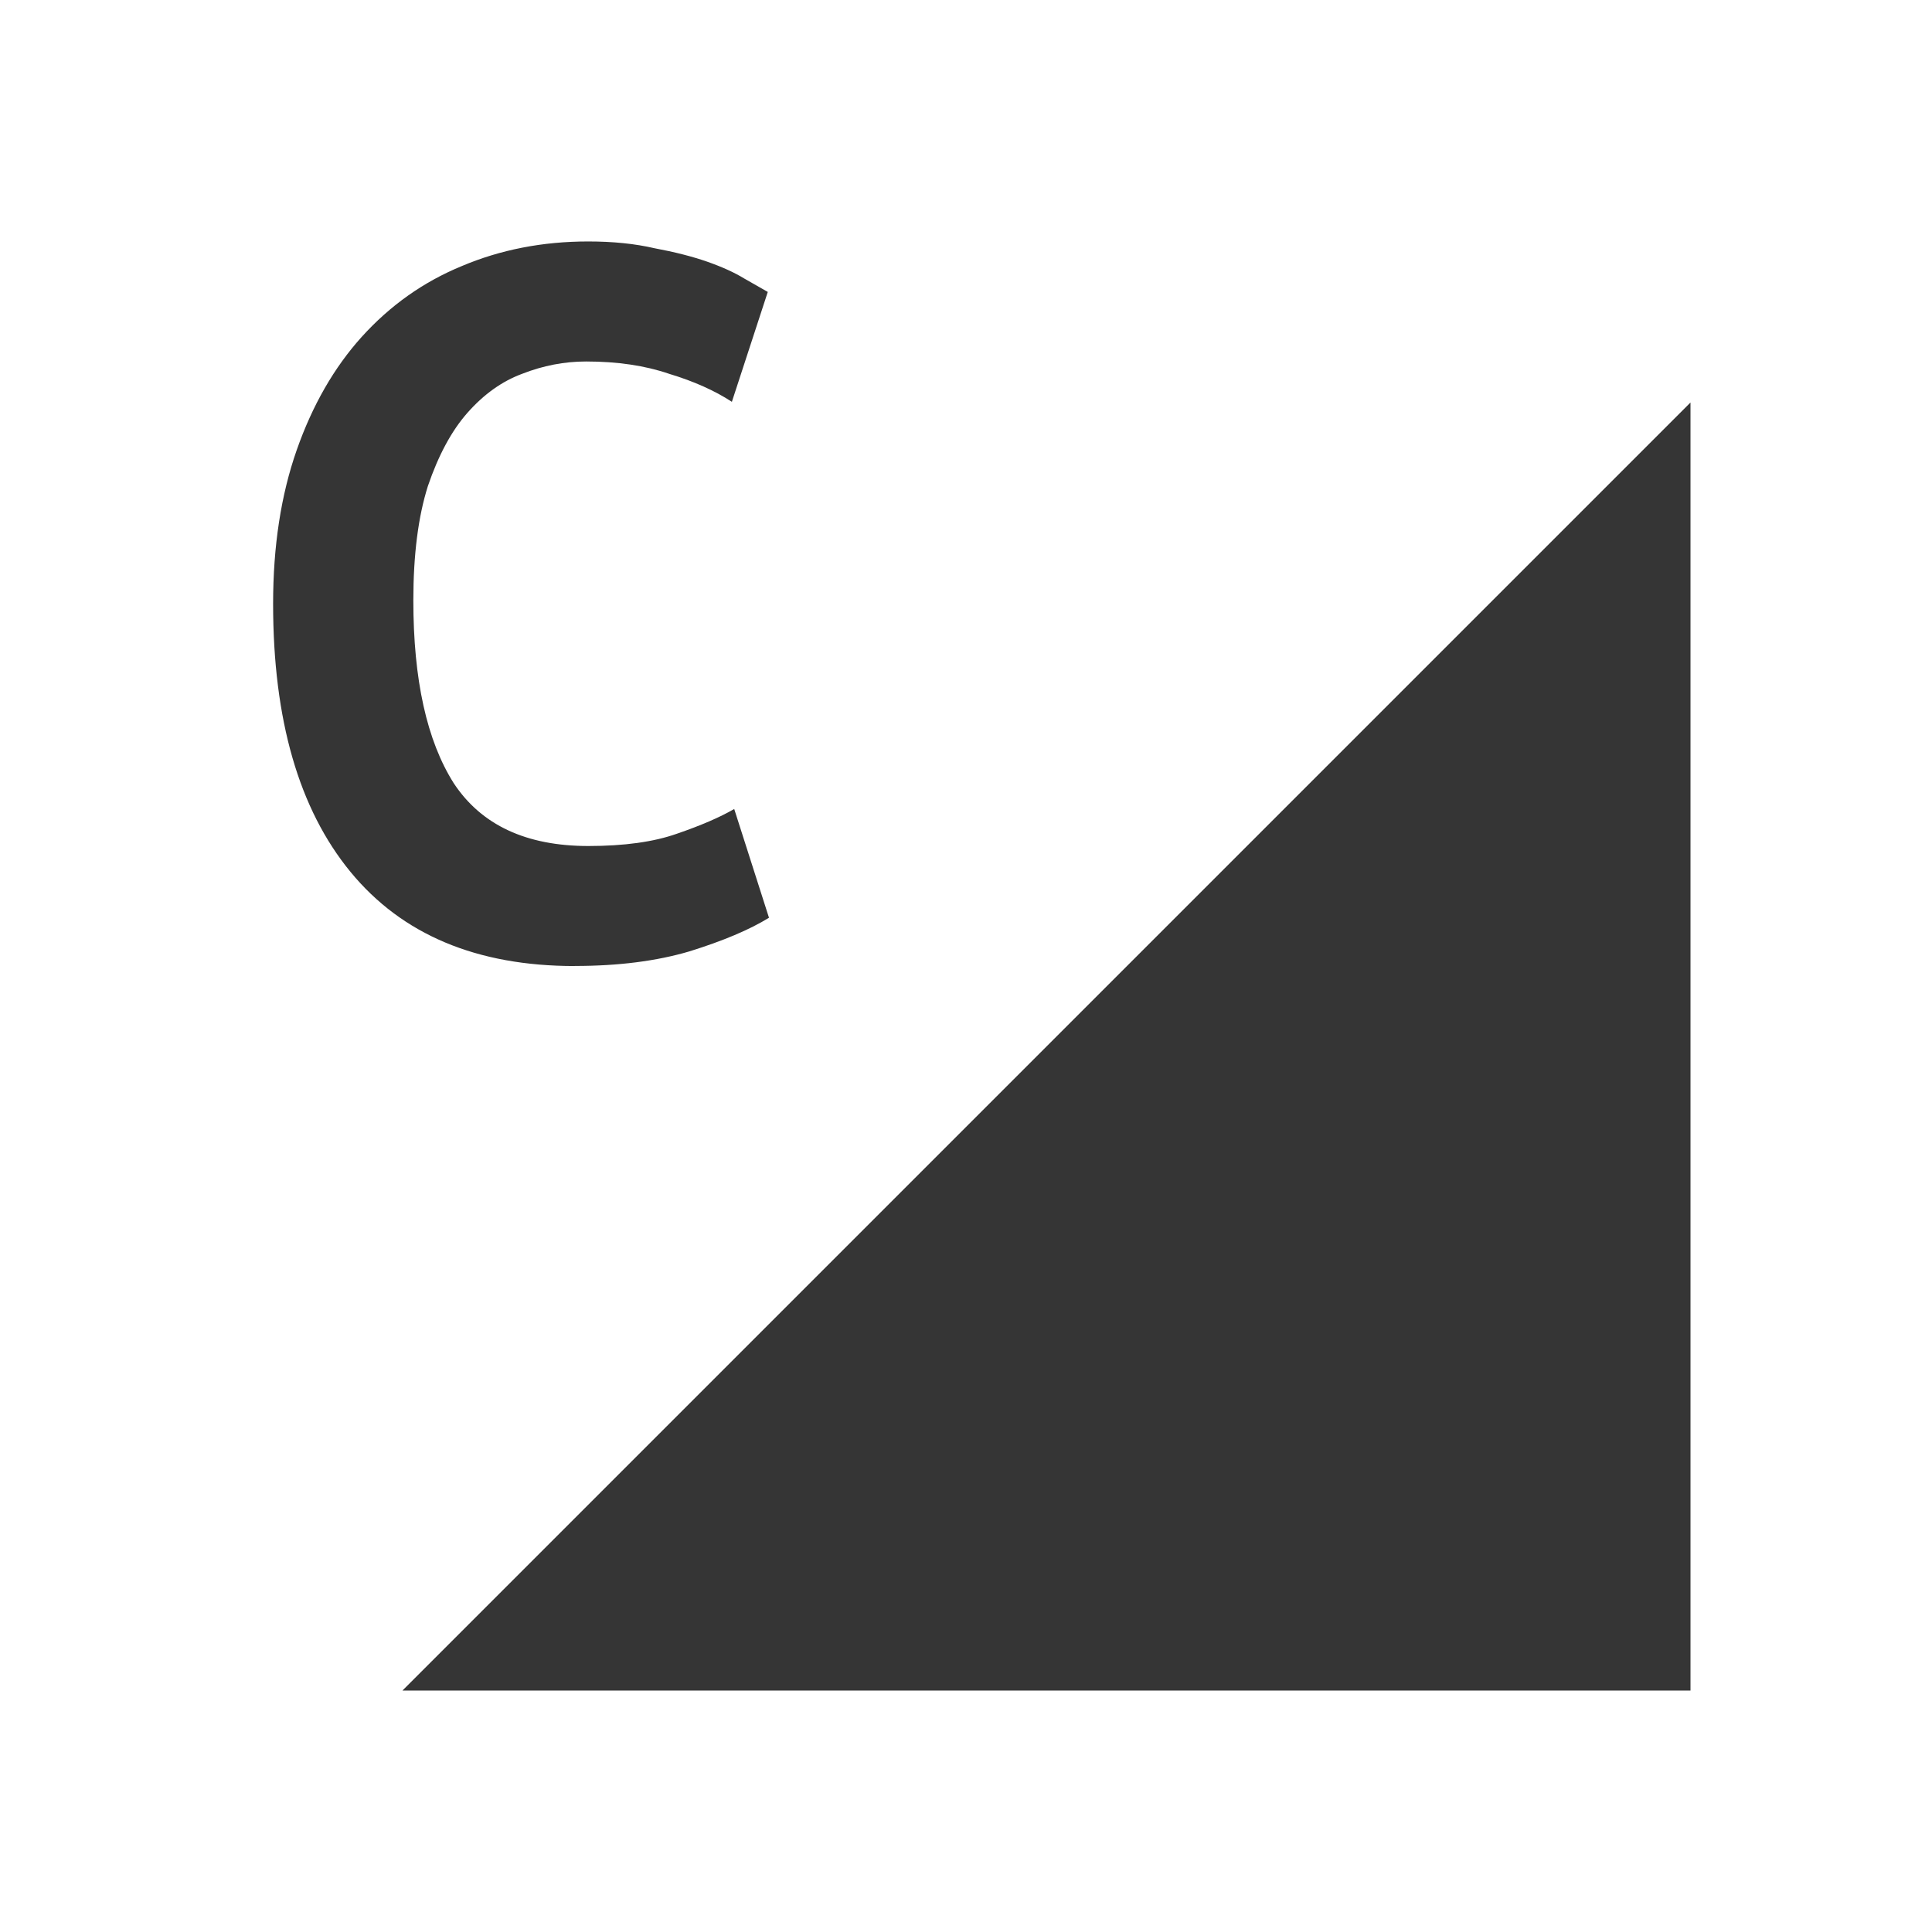
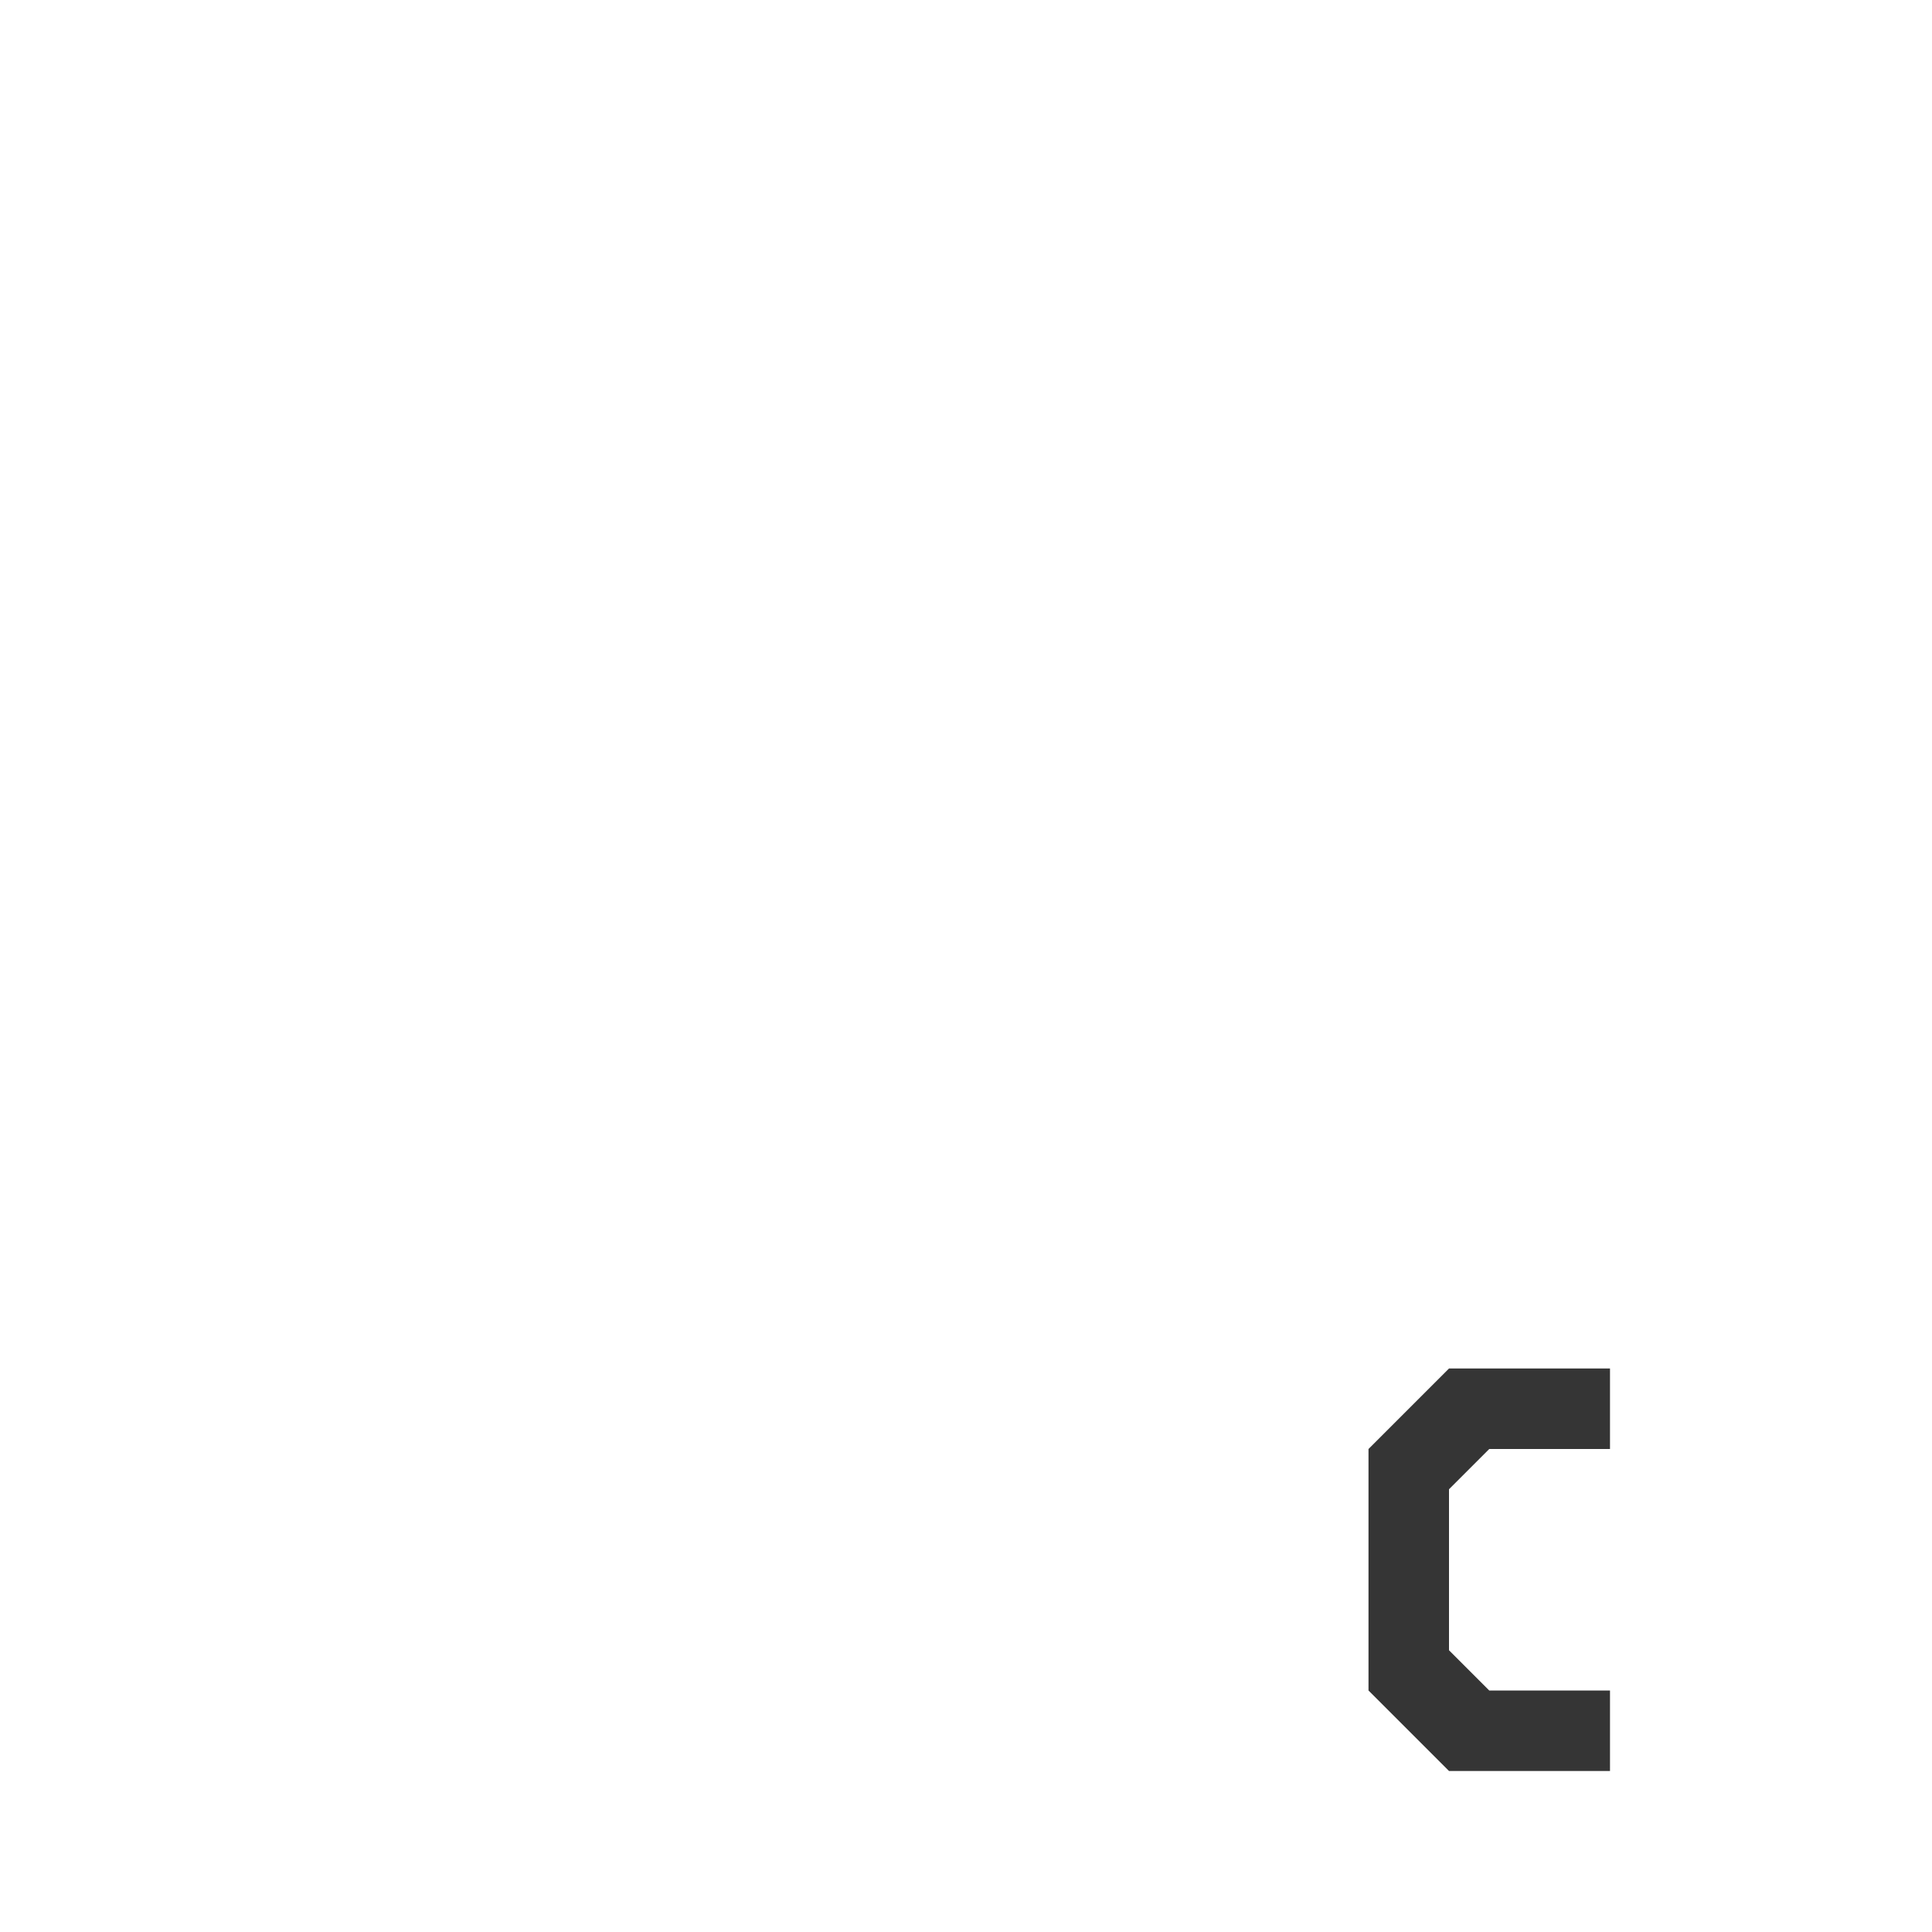
<svg xmlns="http://www.w3.org/2000/svg" viewBox="0 0 24 24">
-   <g>
-     <path d="m 21 21 0 -16 l -16 16" style="fill:#353535;fill-opacity:1;stroke:none;fill-rule:evenodd" />
-     <g transform="translate(9.667636,7.351483)" style="fill:#353535;fill-opacity:1;stroke:none">
-       <path d="m -2.528 4.649 q -1.825 0 -2.786 -1.17 -0.961 -1.17 -0.961 -3.33 0 -1.073 0.293 -1.909 0.293 -0.836 0.808 -1.407 0.529 -0.585 1.24 -0.878 0.724 -0.307 1.574 -0.307 0.46 0 0.822 0.084 0.376 0.07 0.655 0.167 0.279 0.098 0.46 0.209 0.195 0.111 0.293 0.167 l -0.446 1.365 q -0.32 -0.209 -0.78 -0.348 -0.446 -0.153 -1.031 -0.153 -0.404 0 -0.794 0.153 -0.376 0.139 -0.683 0.488 -0.293 0.334 -0.488 0.906 -0.181 0.571 -0.181 1.421 0 1.477 0.502 2.271 0.515 0.78 1.672 0.78 0.669 0 1.101 -0.153 0.446 -0.153 0.711 -0.307 l 0.432 1.351 q -0.362 0.223 -0.989 0.418 -0.613 0.181 -1.421 0.181" />
-     </g>
-   </g>
+   <path style="fill:#353535;fill-opacity:1;stroke:none;fill-rule:evenodd" d="m 20 17 -2 0 -1 1 0 3 1 1 2 0 0 -1 -1.5 0 -0.5 -0.5 0 -2 0.5 -0.5 1.5 0 z" />
</svg>
